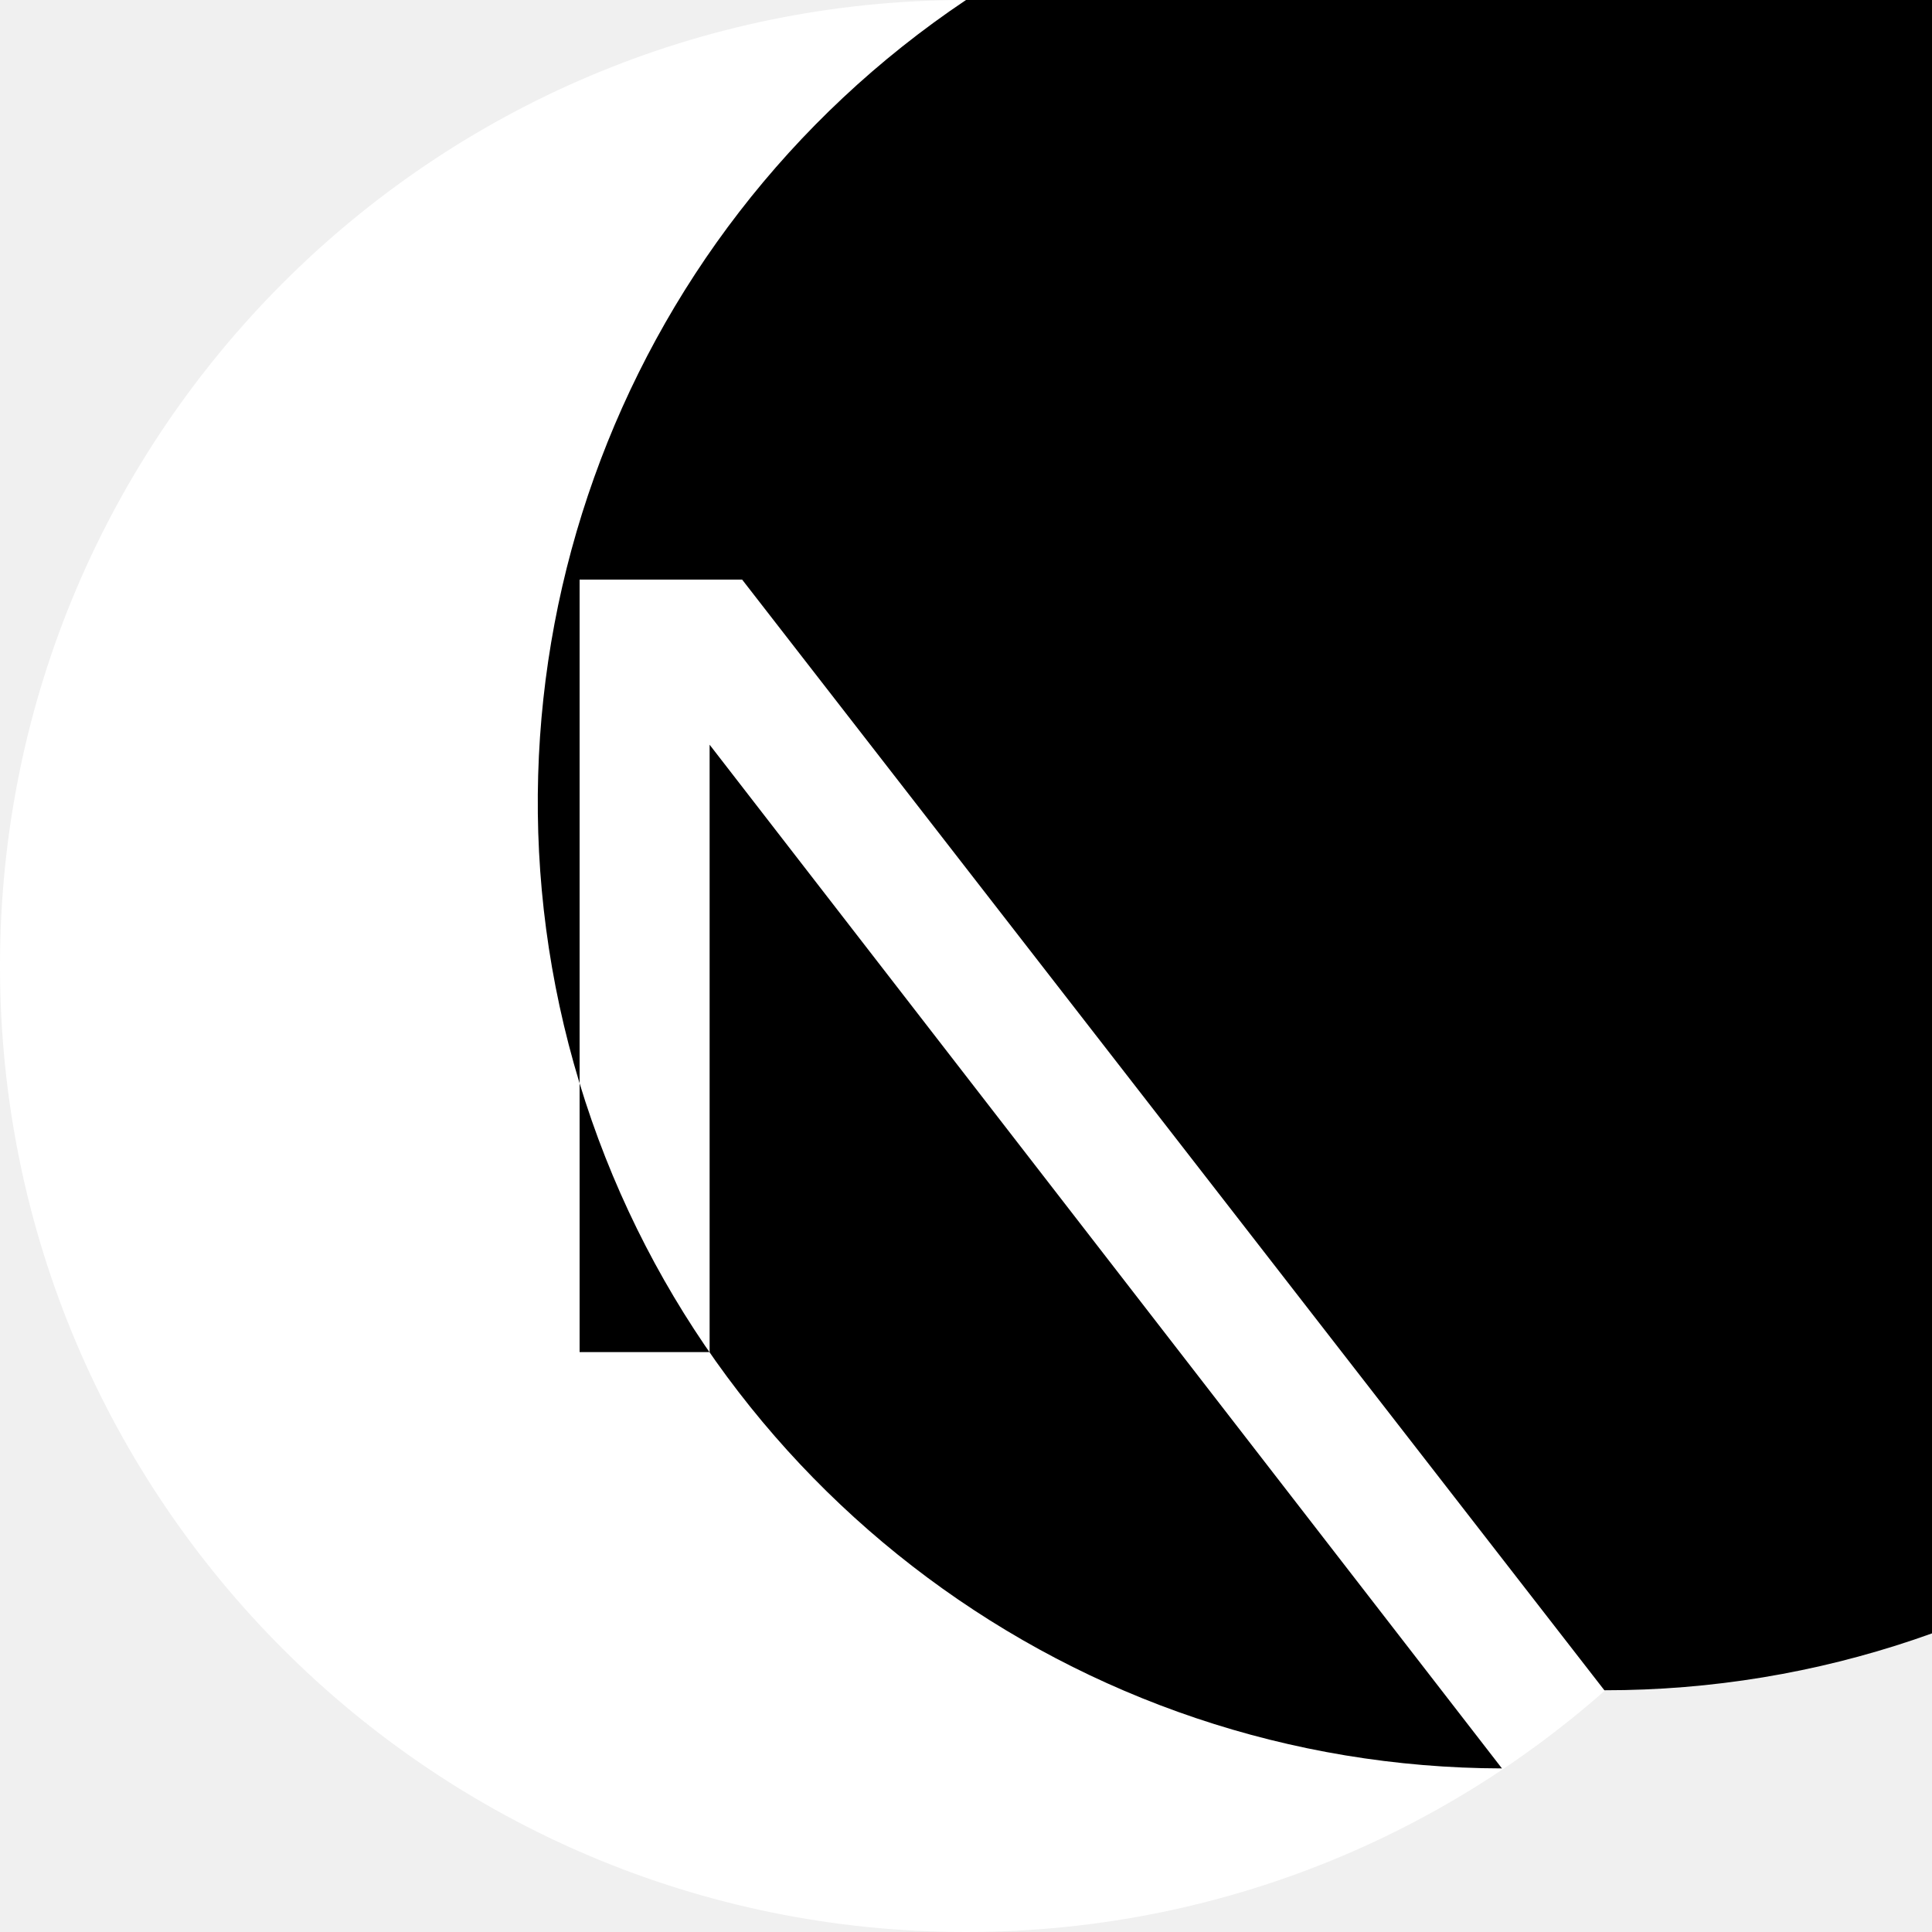
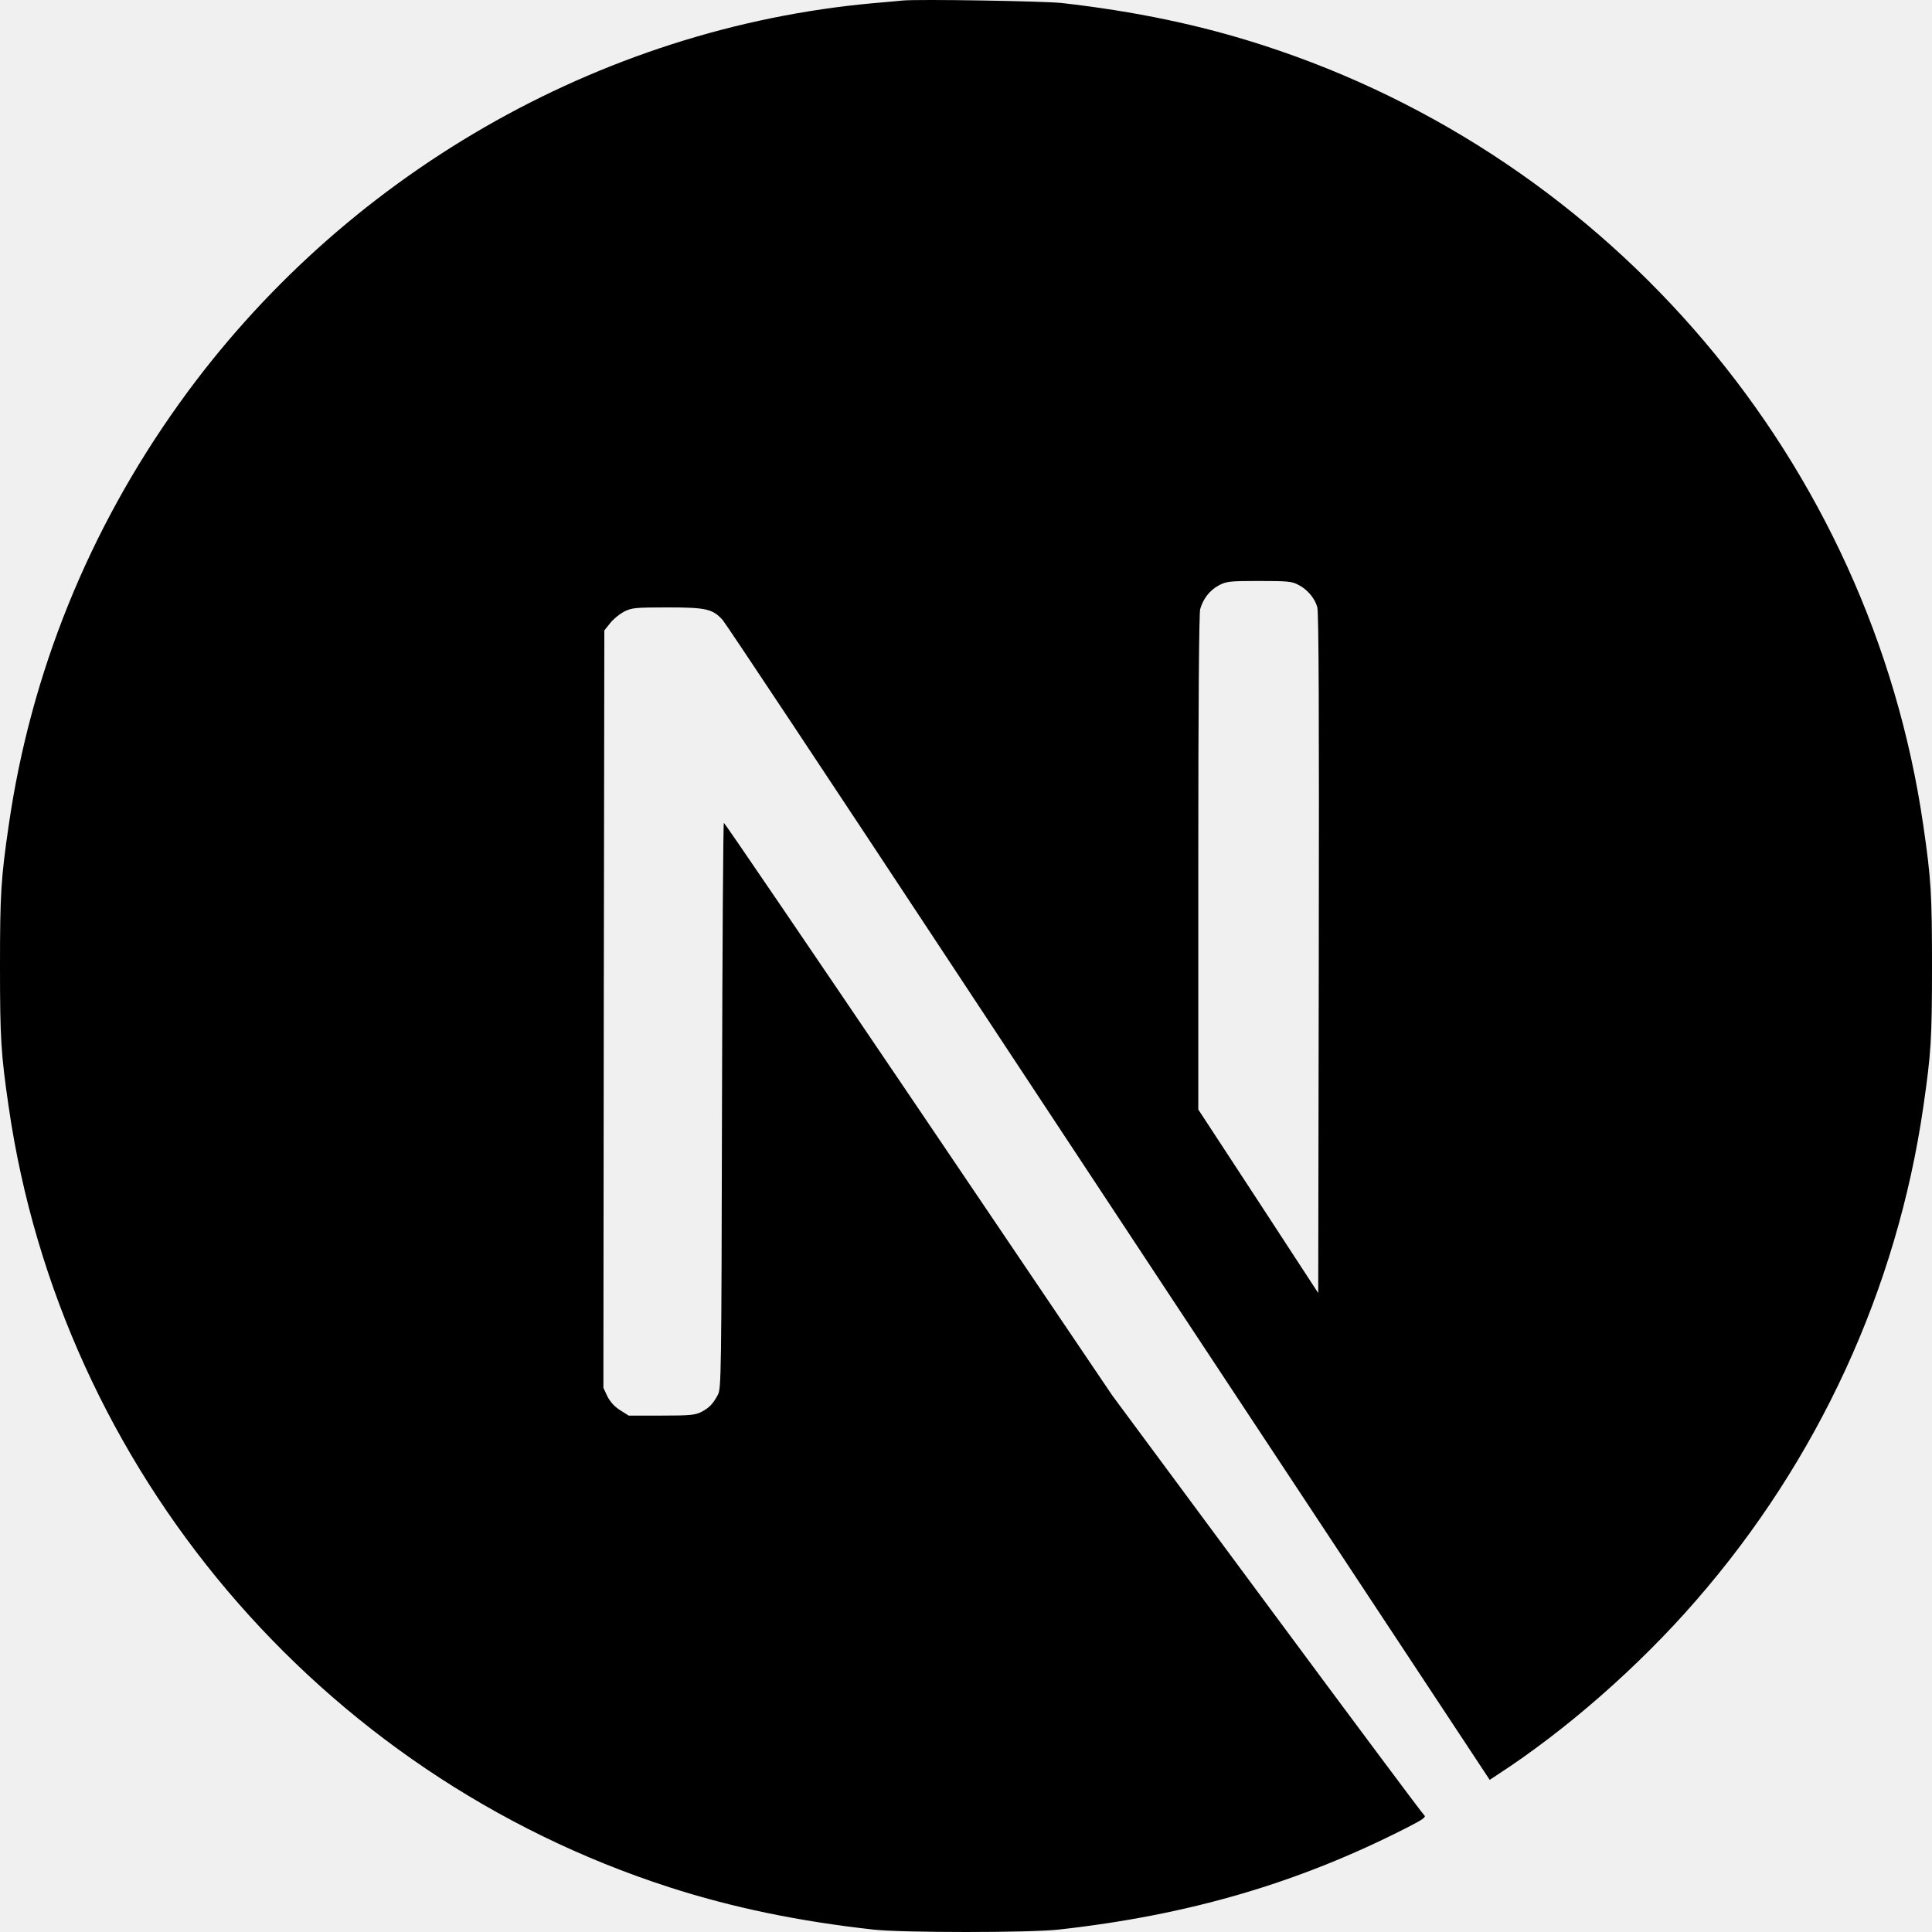
- <svg xmlns="http://www.w3.org/2000/svg" viewBox="0 0 128 128">
-   <circle cx="64" cy="64" r="64" fill="#fff" />
-   <path fill="#000" d="M38.4 38.4h10.768l57.125 73.584A64 64 0 1 0 64 0a64 64 0 0 0 35.508 117.162L47.014 49.34v40.238H38.4V38.4z" />
-   <path fill="#000" d="M82.777 38.4h8.534v48.776L82.777 75.97z" />
-   <path fill="#000" d="M106.623 112.416a64 64 0 0 0 .111-.096l-.111.096z" />
+ <svg xmlns="http://www.w3.org/2000/svg" width="256" height="256" viewBox="0 0 256 256" fill="none">
+   <path d="M119.617 0.069C119.066 0.119 117.315 0.294 115.738 0.419C79.377 3.697 45.319 23.313 23.748 53.463C11.736 70.227 4.054 89.243 1.151 109.385C0.125 116.415 0 118.492 0 128.025C0 137.558 0.125 139.635 1.151 146.666C8.108 194.73 42.316 235.114 88.712 250.076C97.02 252.754 105.778 254.58 115.738 255.681C119.617 256.106 136.383 256.106 140.262 255.681C157.454 253.779 172.018 249.526 186.382 242.195C188.584 241.069 189.01 240.769 188.709 240.518C188.509 240.368 179.125 227.783 167.864 212.57L147.394 184.922L121.744 146.966C107.63 126.098 96.019 109.034 95.919 109.034C95.819 109.009 95.719 125.873 95.668 146.465C95.593 182.52 95.568 183.971 95.118 184.822C94.467 186.048 93.967 186.549 92.916 187.099C92.115 187.499 91.414 187.574 87.636 187.574H83.306L82.155 186.849C81.404 186.373 80.854 185.748 80.479 185.022L79.953 183.896L80.003 133.73L80.078 83.538L80.854 82.562C81.254 82.037 82.105 81.361 82.706 81.036C83.732 80.536 84.132 80.486 88.461 80.486C93.566 80.486 94.417 80.686 95.743 82.137C96.119 82.537 110.007 103.455 126.624 128.651C143.24 153.846 165.962 188.25 177.123 205.139L197.393 235.84L198.419 235.164C207.503 229.259 217.112 220.852 224.719 212.095C240.91 193.504 251.345 170.836 254.849 146.666C255.875 139.635 256 137.558 256 128.025C256 118.492 255.875 116.415 254.849 109.385C247.892 61.32 213.684 20.936 167.288 5.974C159.105 3.322 150.397 1.495 140.637 0.394C138.235 0.144 121.694 -0.131 119.617 0.069ZM172.018 77.483C173.219 78.084 174.195 79.235 174.545 80.436C174.746 81.086 174.796 94.998 174.746 126.349L174.671 171.336L166.738 159.176L158.78 147.016V114.314C158.78 93.171 158.88 81.286 159.03 80.711C159.431 79.31 160.307 78.209 161.508 77.558C162.534 77.033 162.909 76.983 166.838 76.983C170.542 76.983 171.192 77.033 172.018 77.483Z" fill="black" />
</svg>
